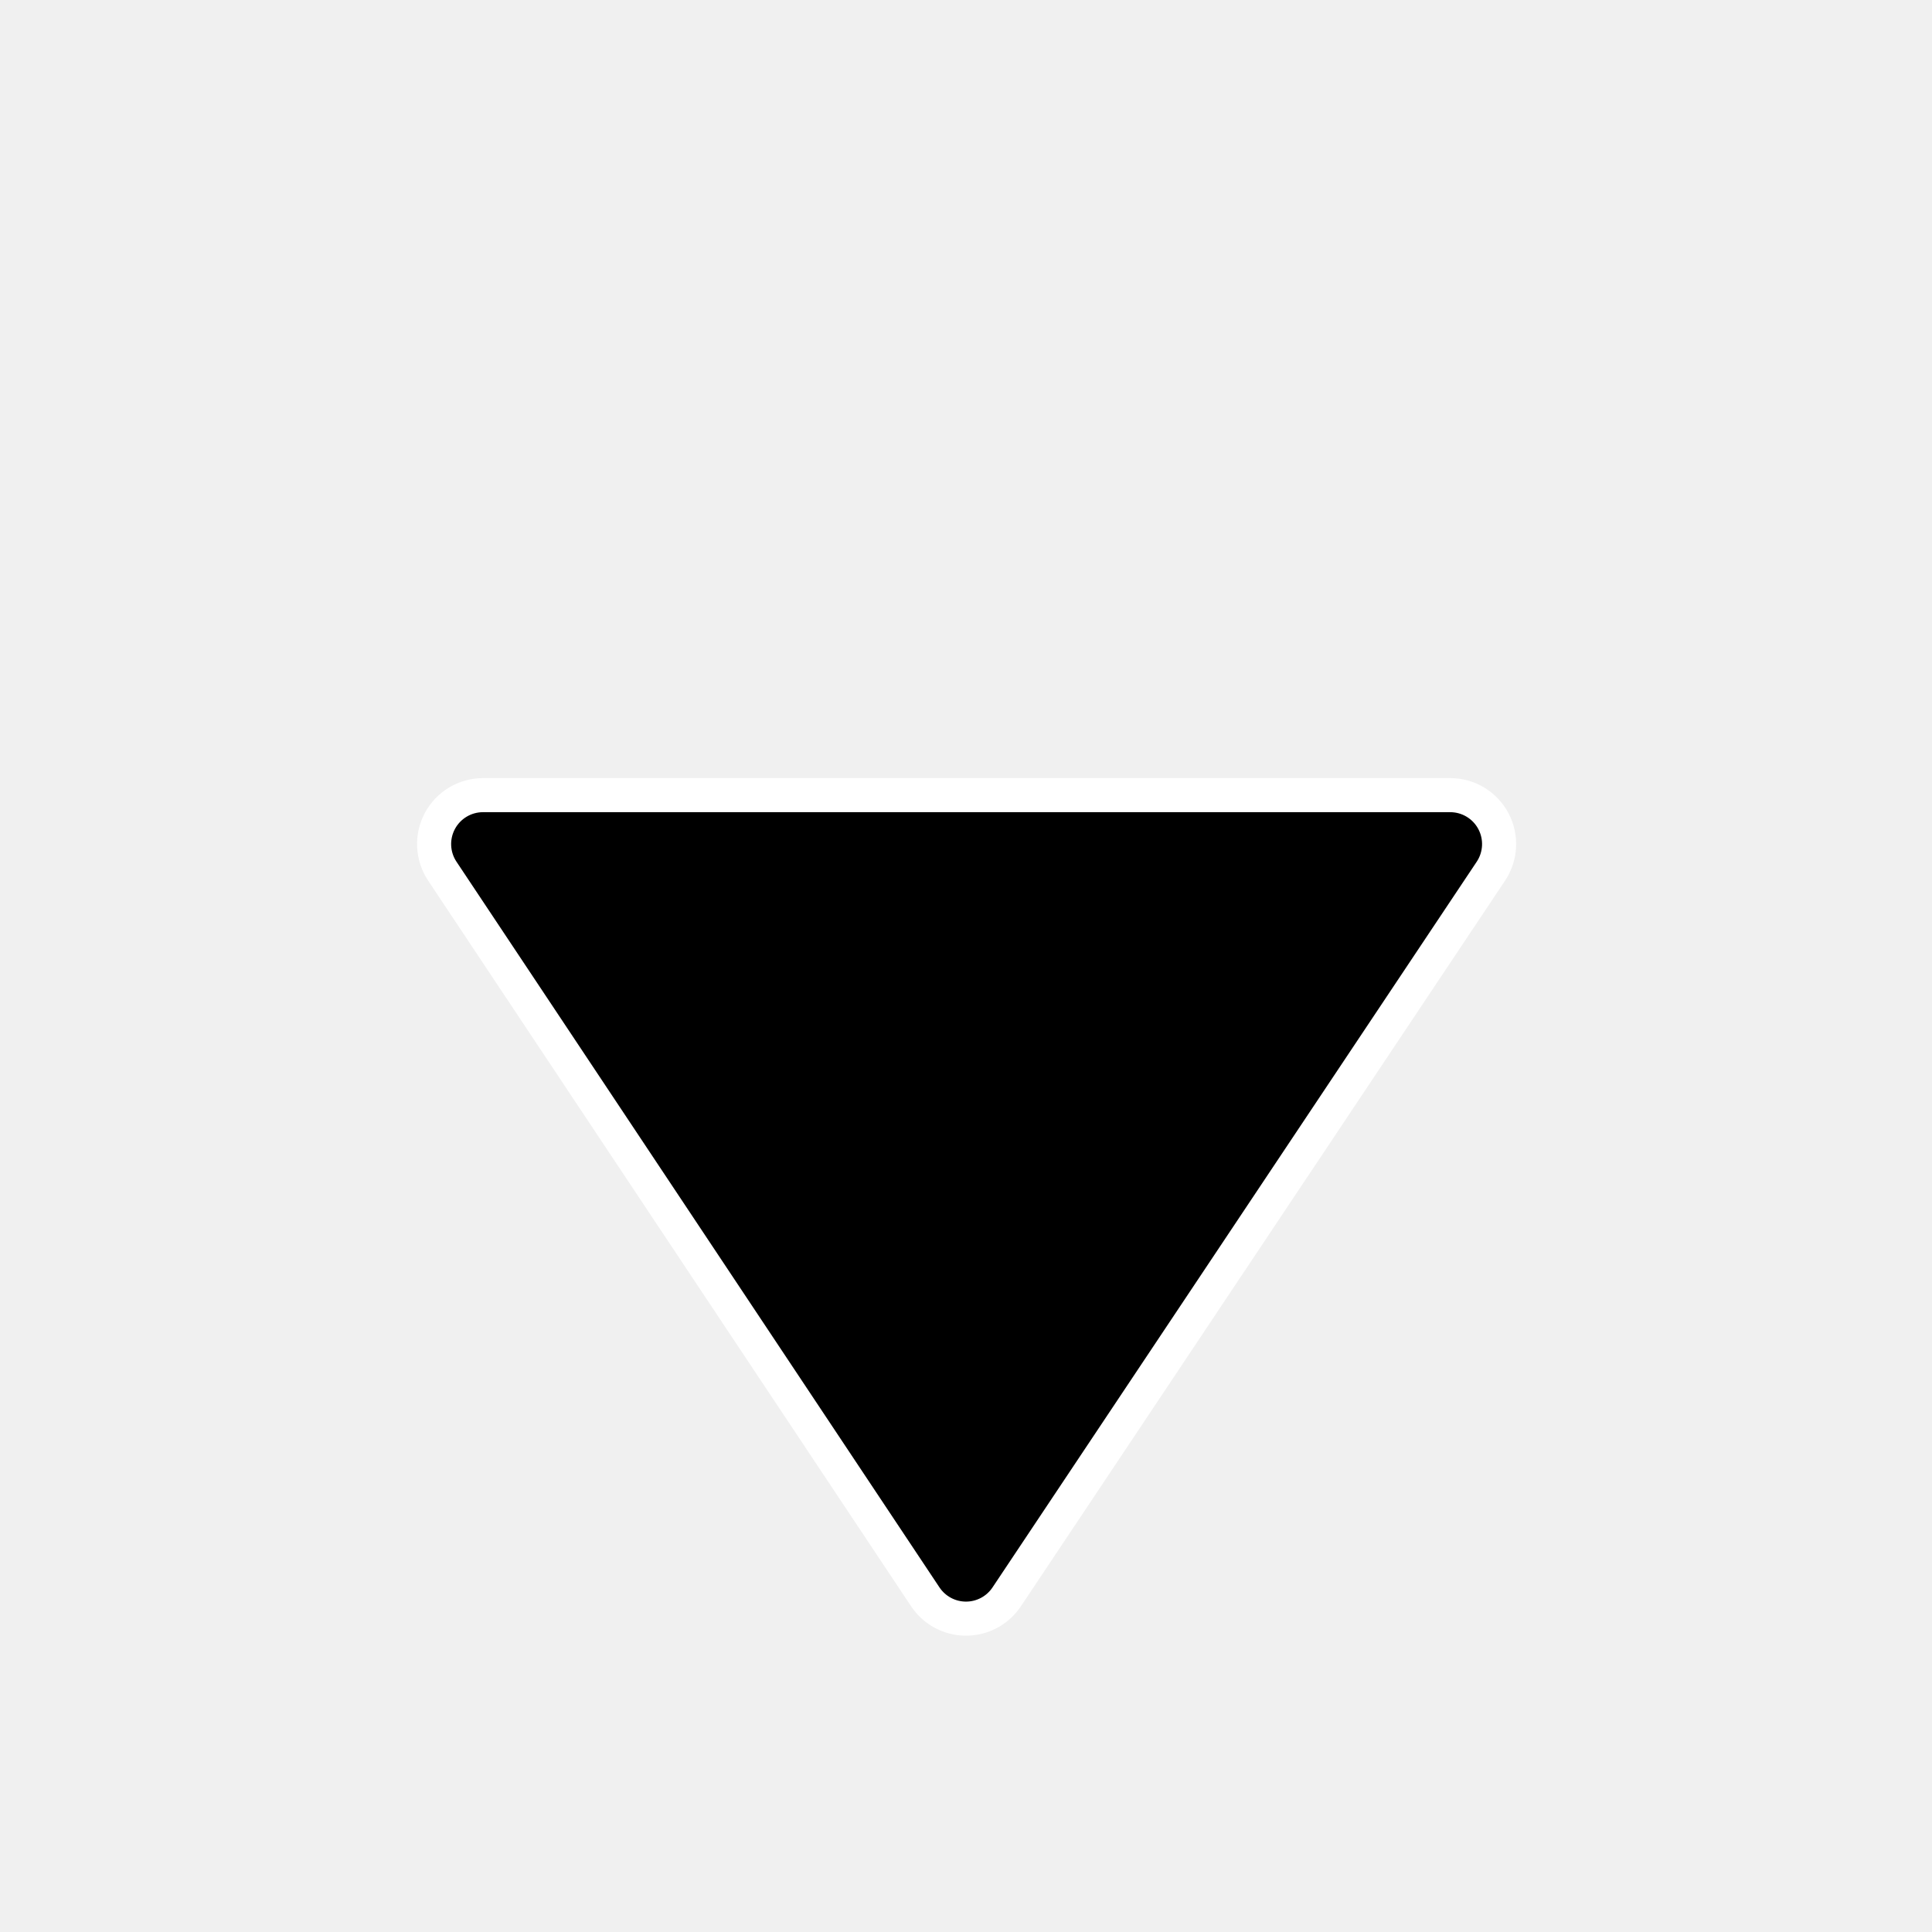
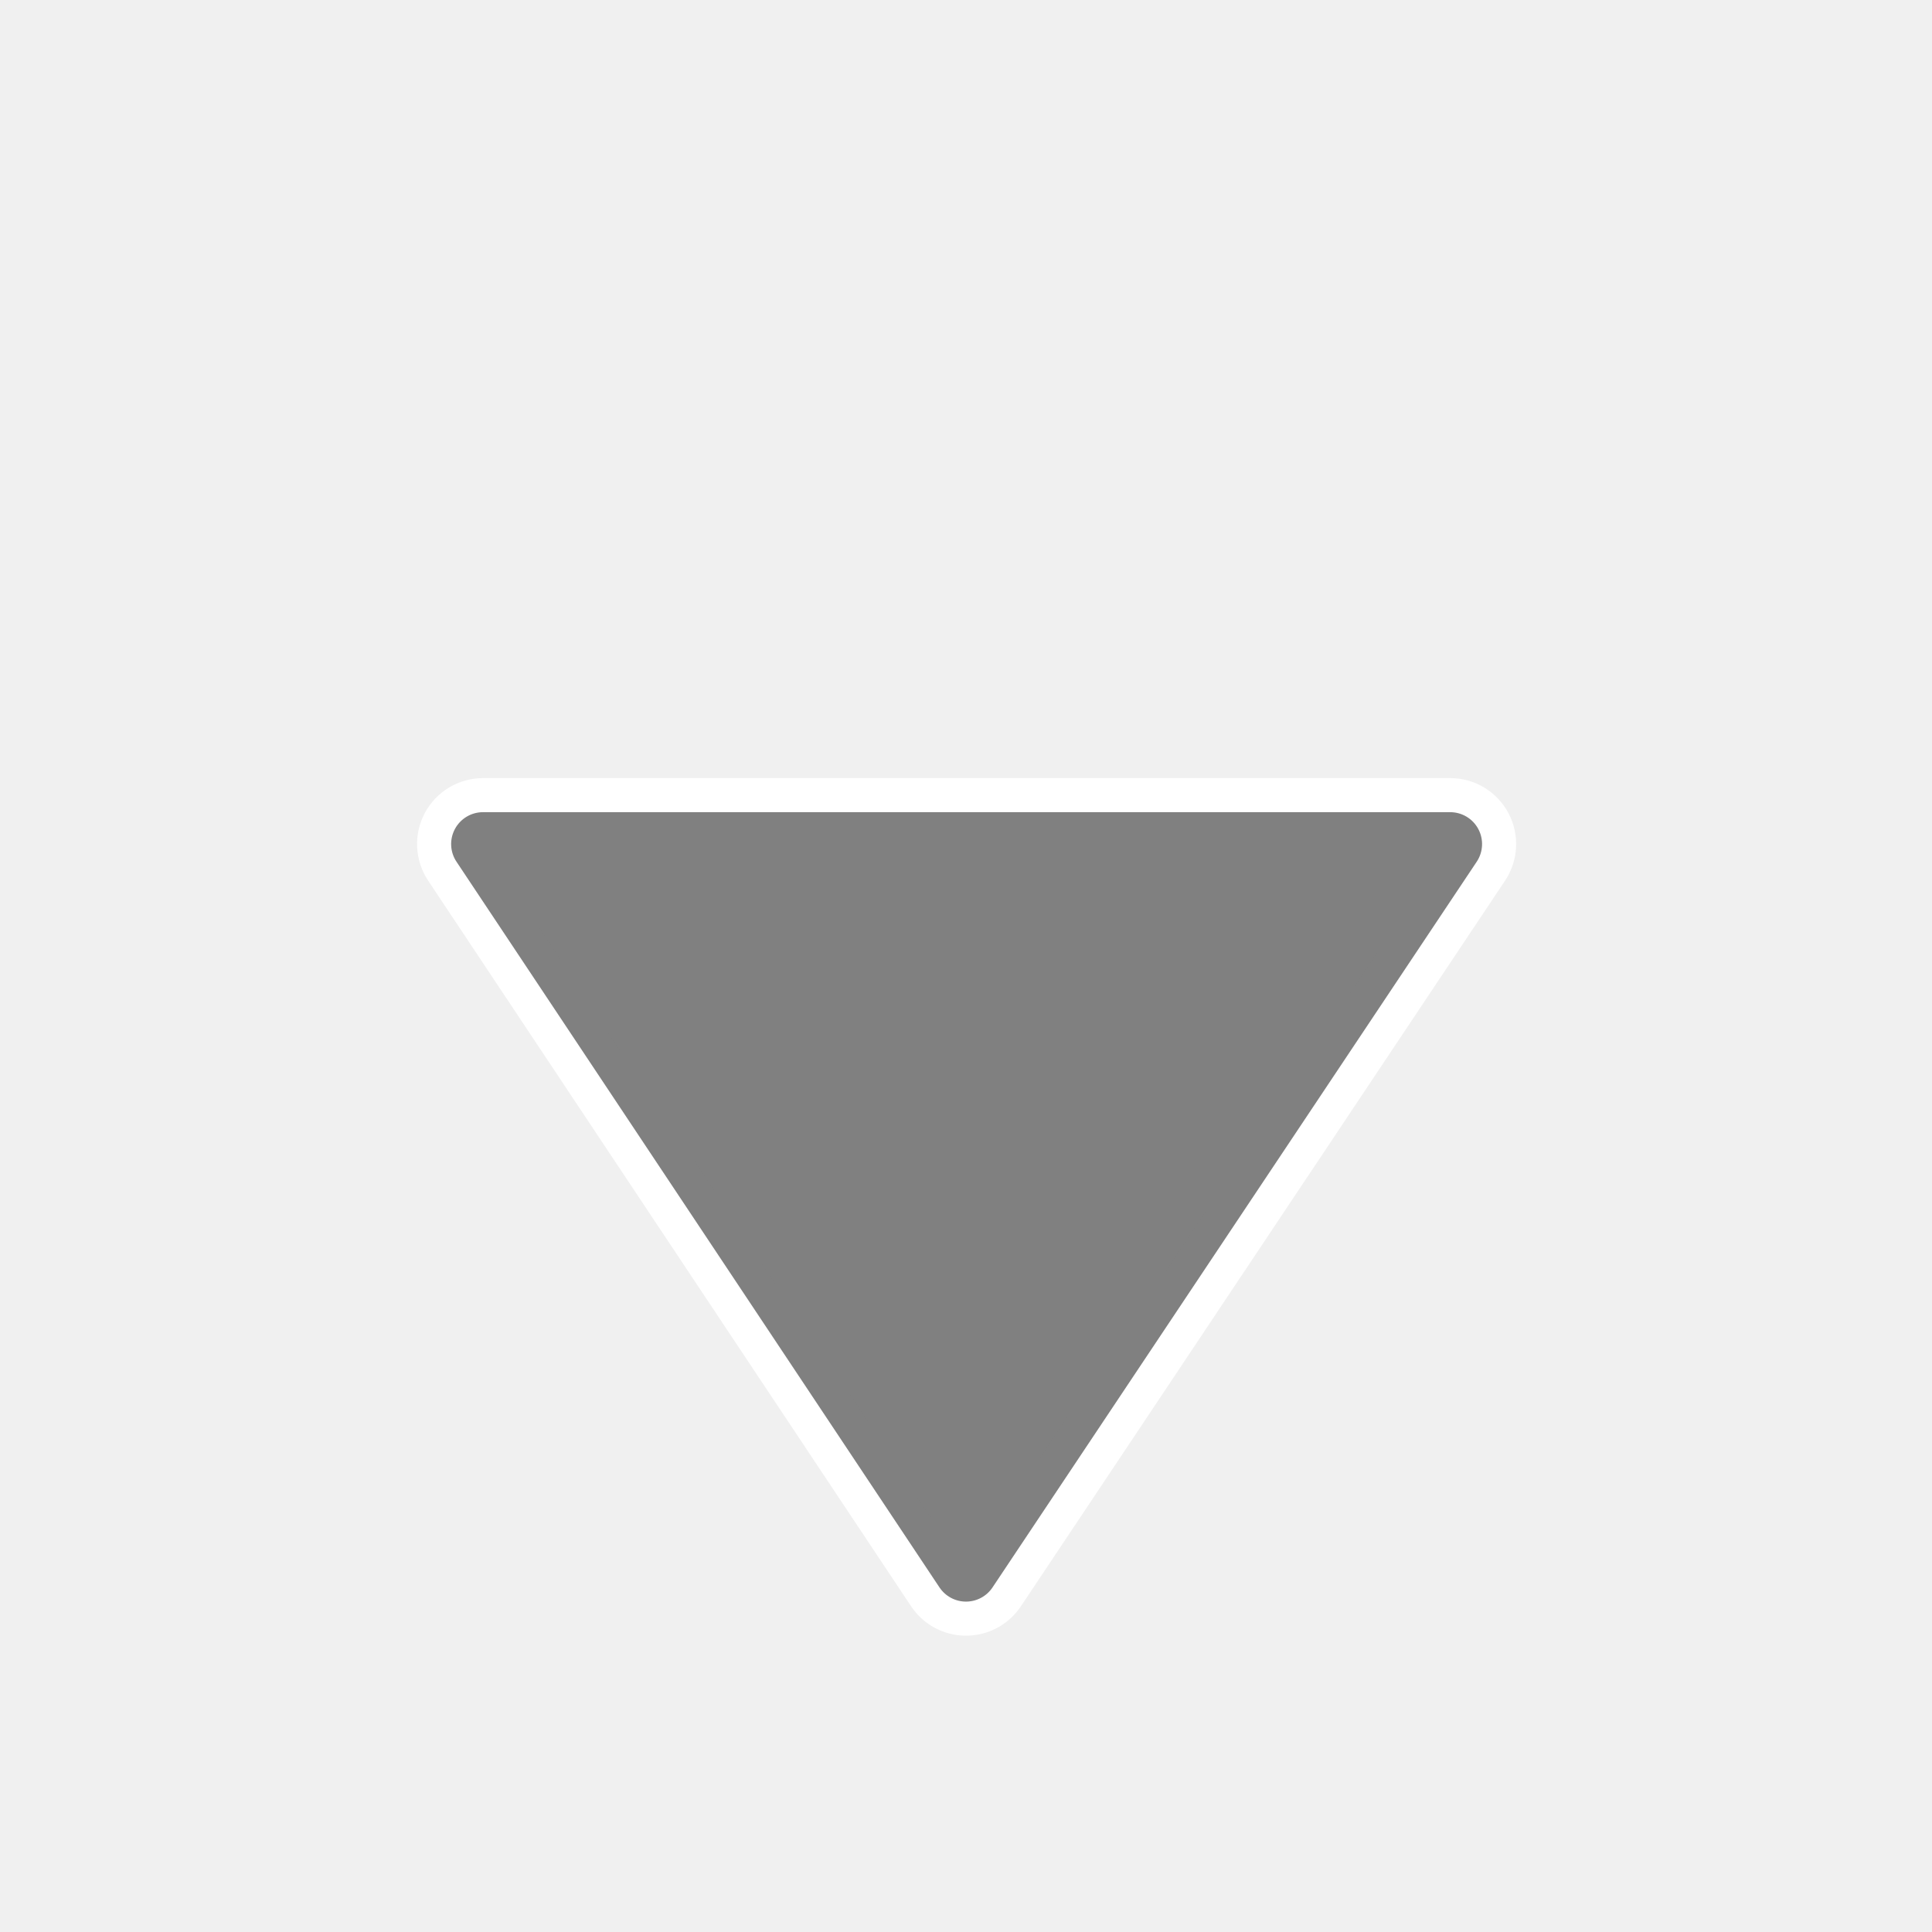
<svg xmlns="http://www.w3.org/2000/svg" width="16mm" height="16mm" fill-rule="evenodd" stroke-linejoin="round" stroke-width="28.222" preserveAspectRatio="xMidYMid" version="1.2" viewBox="0 0 1600 1600" xml:space="preserve">
  <defs class="TextShapeIndex">
 </defs>
  <defs class="EmbeddedBulletChars">
 </defs>
-   <g class="SlideGroup">
+   <g class="SlideGroup" fill="#808080">
    <path d="m400 658.5a40.504 40.504 0 0 0-33.715 62.939l400 601a40.504 40.504 0 0 0 67.404 0.039l401-601a40.504 40.504 0 0 0-33.69-62.979zm75.605 81h649.68l-325.25 487.47z" color="#000000" color-rendering="auto" dominant-baseline="auto" fill-rule="nonzero" image-rendering="auto" shape-rendering="auto" solid-color="#000000" stop-color="#000000" stroke="#fff" stroke-linejoin="round" style="font-feature-settings:normal;font-variant-alternates:normal;font-variant-caps:normal;font-variant-east-asian:normal;font-variant-ligatures:normal;font-variant-numeric:normal;font-variant-position:normal;font-variation-settings:normal;inline-size:0;isolation:auto;mix-blend-mode:normal;shape-margin:0;shape-padding:0;text-decoration-color:#000000;text-decoration-line:none;text-decoration-style:solid;text-indent:0;text-orientation:mixed;text-transform:none;white-space:normal" />
    <path d="m800 1300 401-601h-801z" />
  </g>
</svg>
